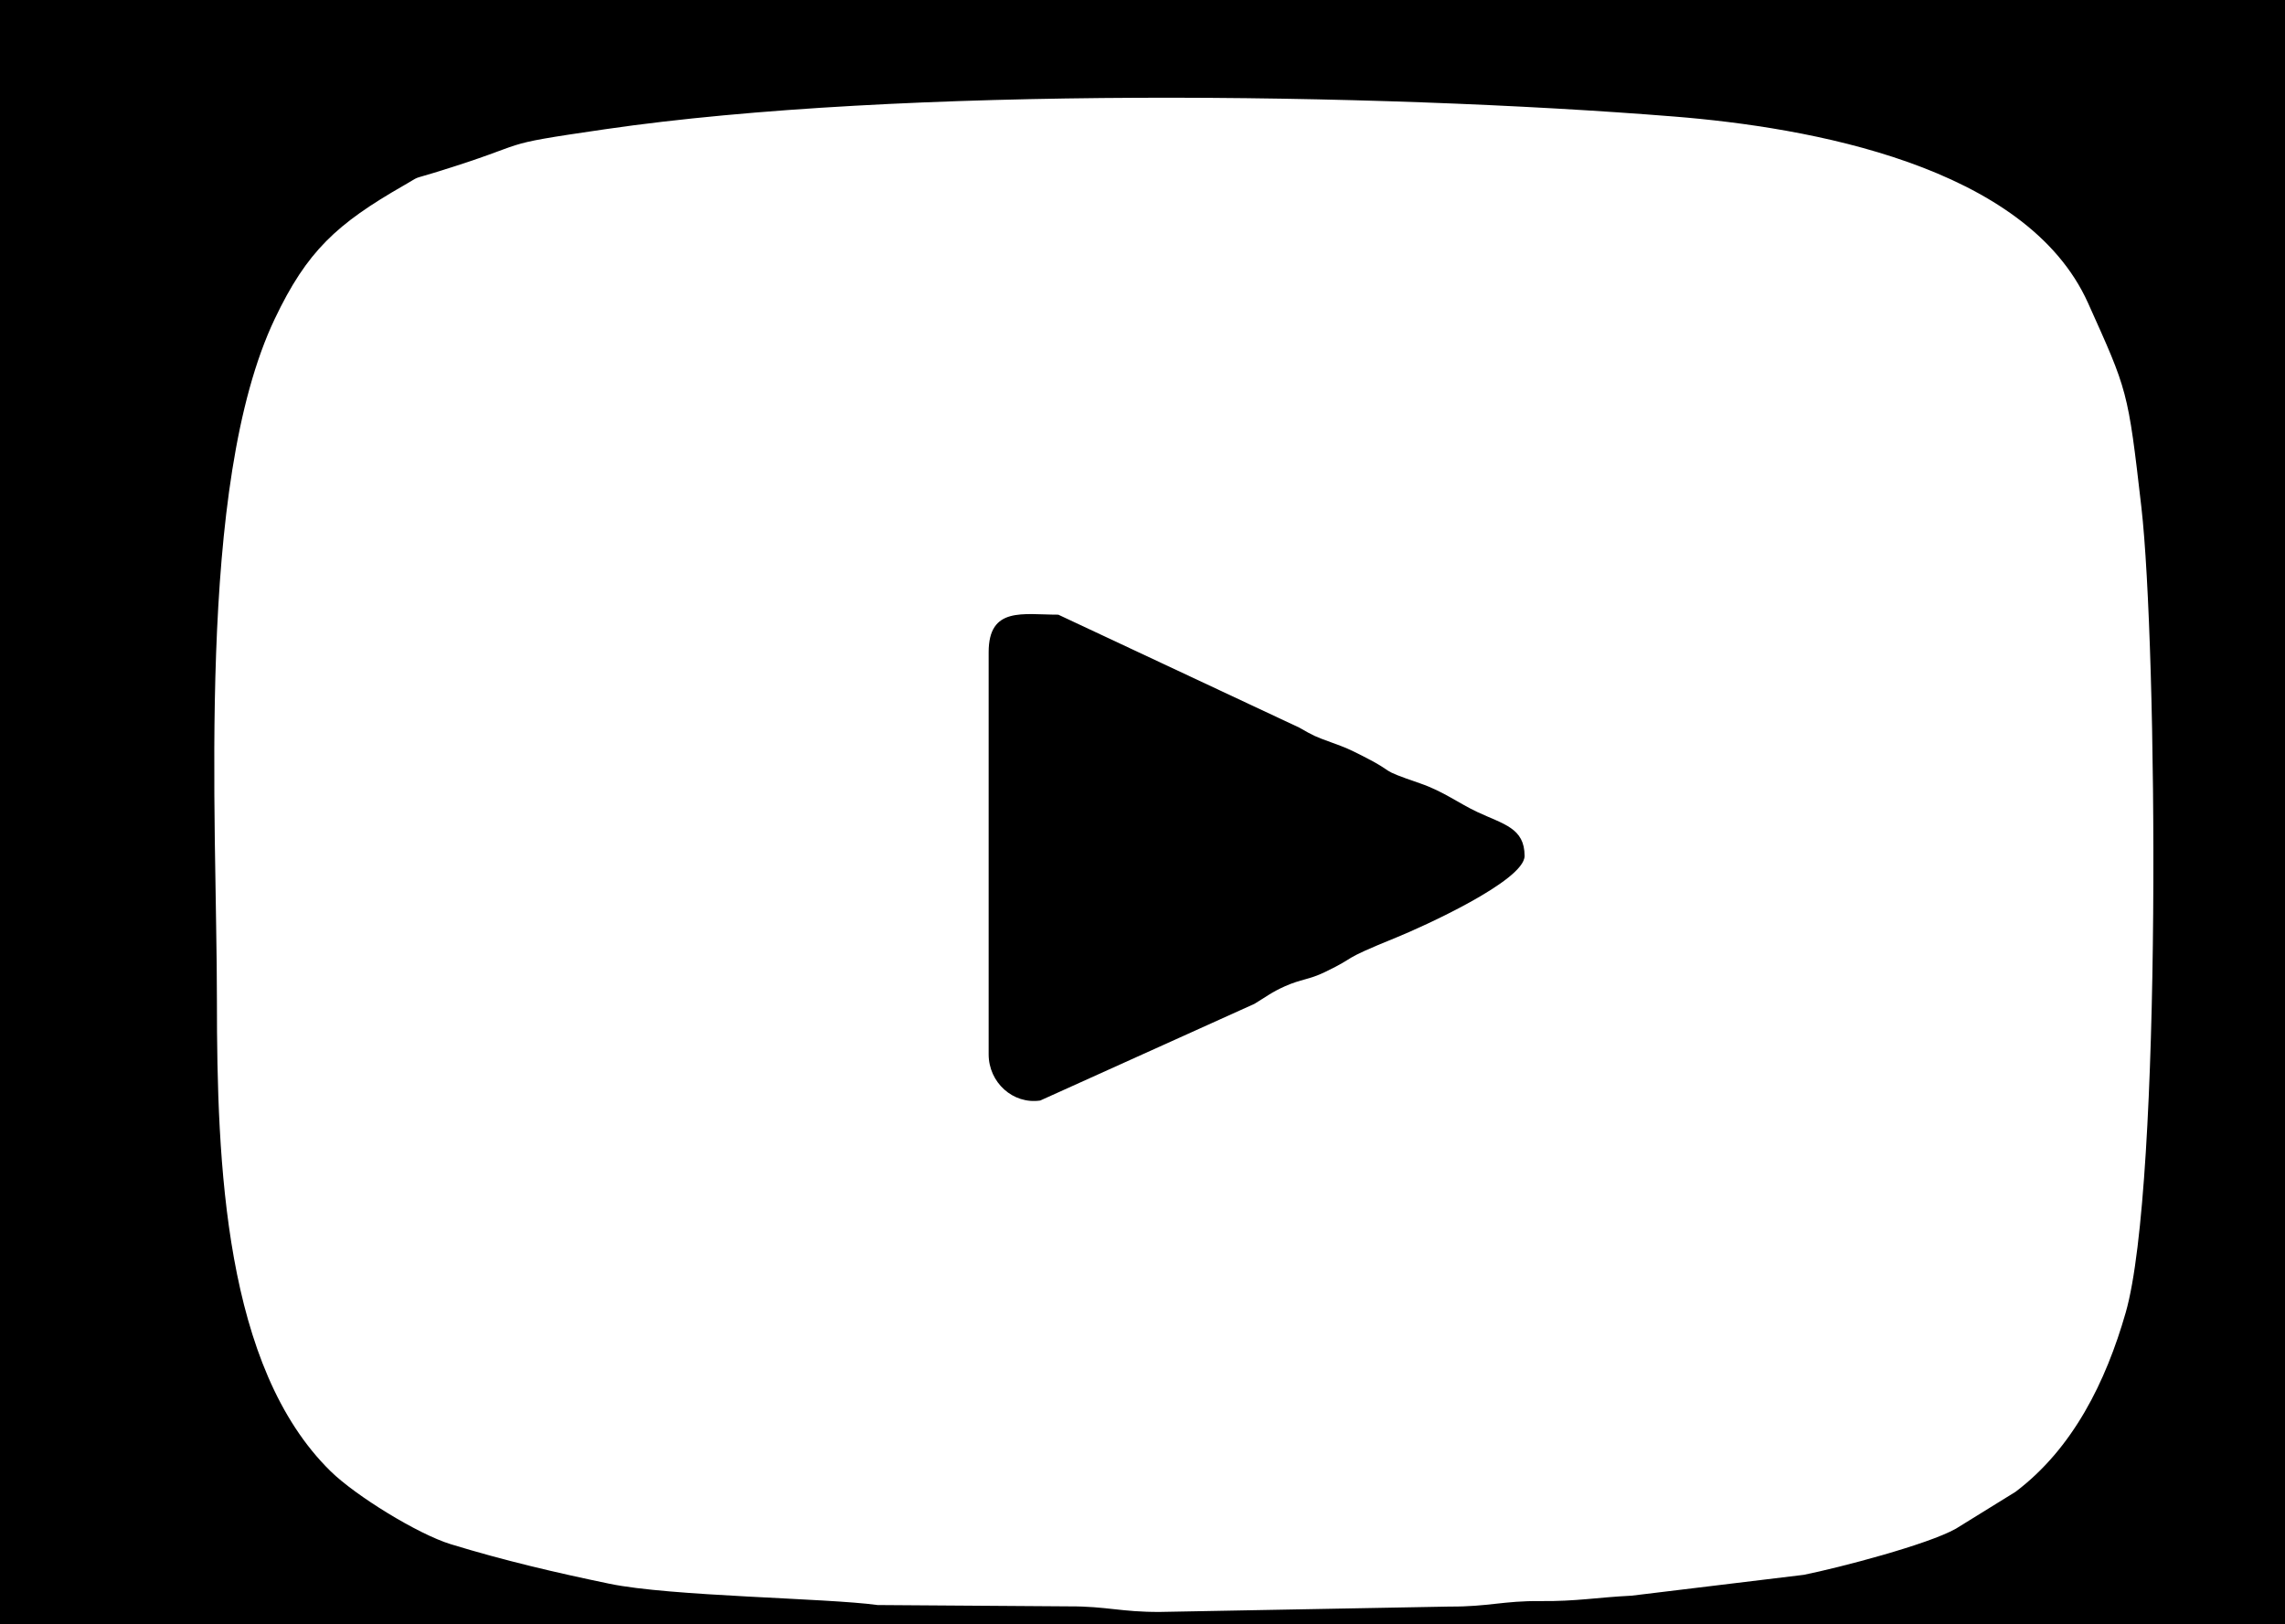
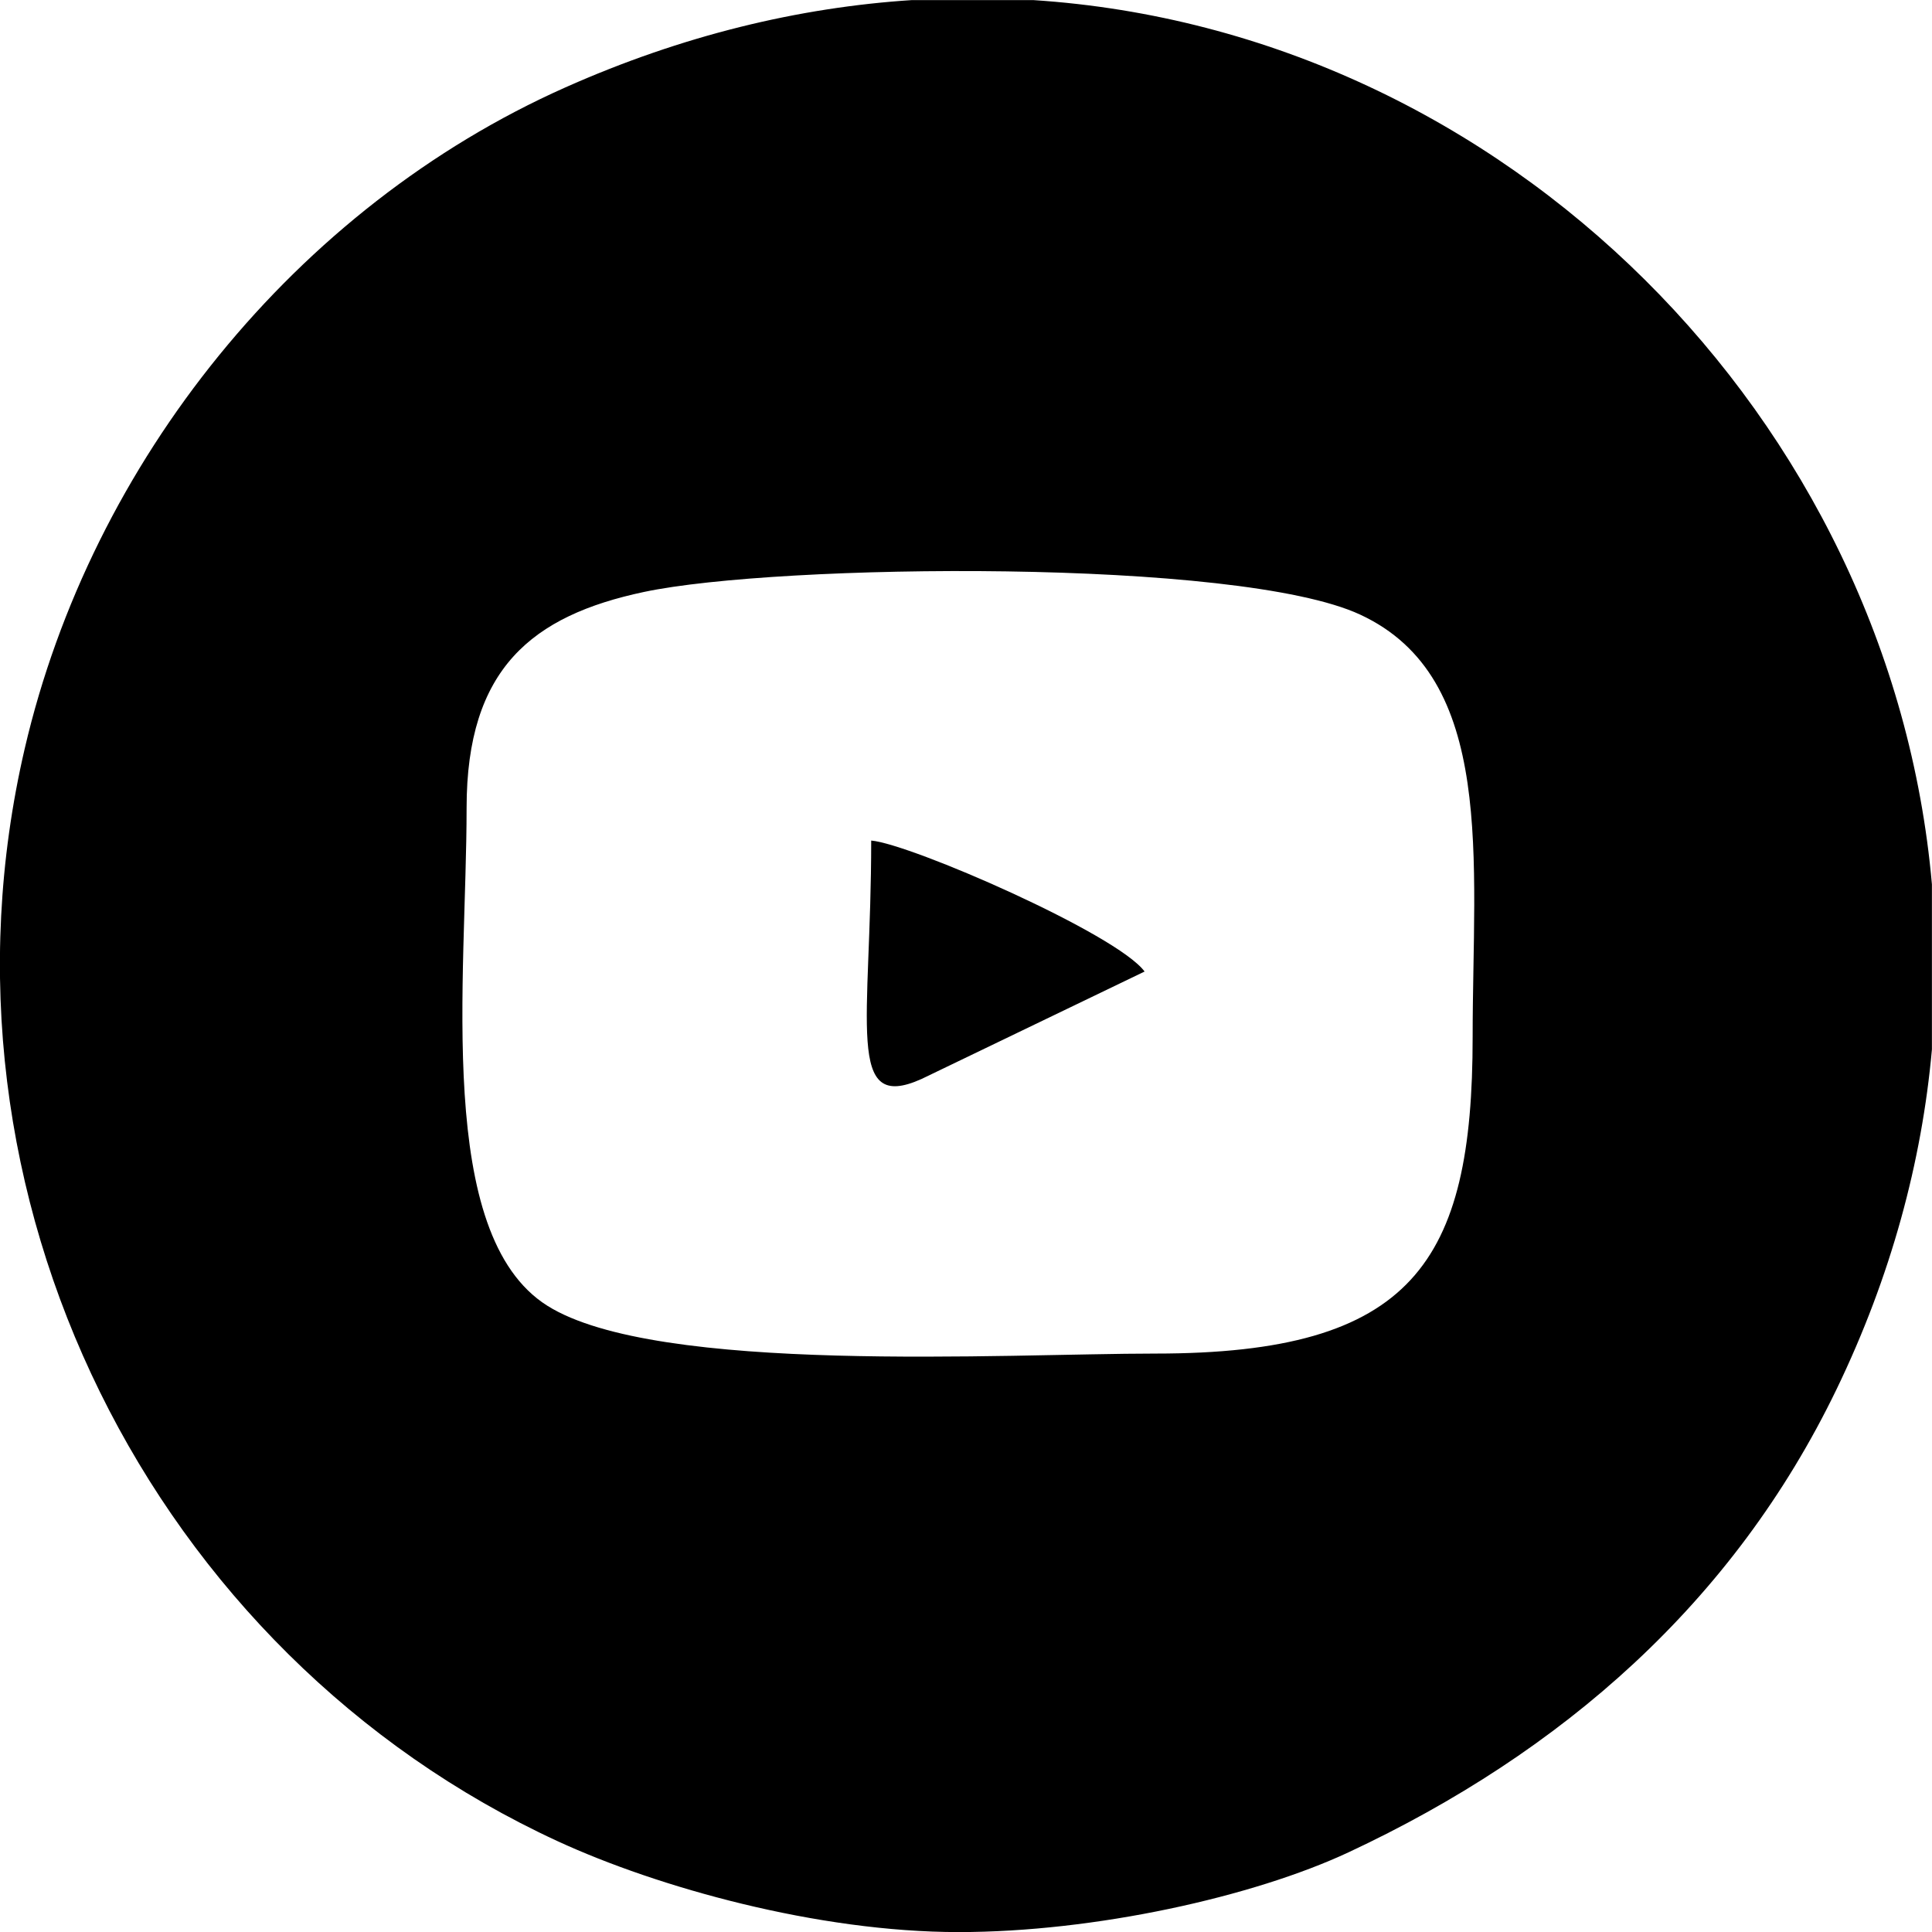
- <svg xmlns="http://www.w3.org/2000/svg" xml:space="preserve" width="40.64mm" height="28.871mm" version="1.1" style="shape-rendering:geometricPrecision; text-rendering:geometricPrecision; image-rendering:optimizeQuality; fill-rule:evenodd; clip-rule:evenodd" viewBox="0 0 4064 2887.12">
+ <svg xmlns="http://www.w3.org/2000/svg" xml:space="preserve" width="1000mm" height="1000mm" version="1.1" style="shape-rendering:geometricPrecision; text-rendering:geometricPrecision; image-rendering:optimizeQuality; fill-rule:evenodd; clip-rule:evenodd" viewBox="0 0 100000 100000">
  <defs>
    <style type="text/css">
   
    .fil0 {fill:black}
   
  </style>
  </defs>
  <g id="Слой_x0020_1">
-     <g id="_2412341194512">
-       <path class="fil0" d="M385.78 1779.98c0,-326.32 -38.17,-916.43 102.98,-1212.98 57.32,-120.42 110.01,-168.76 229.79,-237.38 31.4,-17.99 11.89,-9.52 53.85,-22.41 186.77,-57.37 96.07,-47.1 303.96,-77.35 524.99,-76.41 1368.23,-65.25 1901.29,-22.56 238.26,19.07 625.96,86.65 736.05,331.66 70.43,156.74 70.85,154.22 94.84,362.86 28.21,245.31 37.11,1206.13 -27.82,1432.85 -35.34,123.38 -93.86,241.69 -195.97,318.9l-106.03 65.58c-50.04,28.3 -207.95,69.51 -270.61,82.1l-306.09 37.07c-62.55,3.1 -97.96,10.25 -161.97,9.62 -66.43,-0.65 -92.59,10.16 -161.81,9.76l-514.98 9.54c-69.11,0.39 -95.23,-10.16 -161.69,-9.89l-340.77 -2.38c-91.36,-12.53 -367.93,-15.24 -476.87,-37.86 -96.12,-19.96 -187.03,-41.21 -282.35,-70.37 -58.16,-17.79 -169.01,-86.06 -213.52,-129.68 -188.72,-184.98 -202.28,-546.29 -202.28,-837.08zm-1601.35 -286.09c0,211.23 16.76,413.84 56.4,611.12 42.45,211.26 55.24,282.89 125.81,493.98l328.66 682.03c31.64,53.03 43.66,81.03 82.34,127.42 136.91,164.22 207.35,295.26 373.92,446.02 8.5,7.69 1.85,1.05 9.92,9.15 150.13,150.6 235.35,229.64 428.06,363.25l248.03 161.92c47.72,28.72 81.9,46.02 129.44,70.76 25.83,13.44 40.61,25.31 66.33,38.54 159.65,82.04 418.51,172.33 587.74,222.57 465.5,138.17 1029.31,156.76 1505.57,59.28 229.67,-47.01 493.64,-109.51 702.41,-212.75 192.73,-95.32 392.68,-190.23 565.75,-320.86l247.39 -181.63c55,-43.06 106.99,-108.35 161.02,-144.07l244.74 -260.57c31.45,-38.95 56.25,-72.08 87.06,-113.15 101.63,-135.46 202.14,-273.14 280.08,-425.48 8.72,-17.04 7.61,-14.34 16.75,-30.92 31.24,-56.7 67.05,-116.61 89.04,-177.94 9.91,-27.64 2.16,-11.23 13.75,-33.92l150.43 -402.6 80.3 -329.73c81.9,-399.35 93.31,-849.14 1.54,-1249.17 -32.68,-142.43 -29.13,-164.45 -80.68,-329.34l-101.74 -298.74c-47.39,-118.56 -106.38,-230.32 -162.84,-342.51l-400.94 -571.57c-11.66,-10.53 -13.97,-12.61 -23.36,-24.3 -109.58,-136.41 -323.03,-336.07 -469.62,-445.64l-571.82 -352.95c-30.93,-13.82 -45.94,-19.22 -72.31,-32.55 -164.41,-83.05 -341.39,-130.07 -516.94,-188.5l-427.95 -86.82 -389.53 -20.34c-226.37,0 -516.28,13.02 -730.81,69.9 -26.12,6.93 -59.38,16.03 -83.65,21.21l-464.07 146.04c-287.26,109.2 -536.67,267.85 -784.38,445.44l-327.21 292.5c-100.59,100.63 -206.6,205.36 -288.28,321.9 -29.37,41.92 -59.21,78.92 -86.24,123.51 -7.47,12.33 -9.8,16.25 -19.39,28.29l-62.13 90.42c-69.35,105.75 -126.79,218.92 -185.14,329.74 -107.22,203.67 -180.49,463.51 -243.76,681.14 -24.76,85.19 -48.07,258.52 -60.61,349.42 -17.1,124 -29.08,249.56 -29.08,390.5z" />
-       <path class="fil0" d="M1758.37 1160.12l0 715.22c0,50.32 43.38,89.35 91.75,82.23l380.94 -171.96c20.63,-12.46 30.83,-20.86 54.45,-31.35 29.15,-12.93 42.3,-11.41 70.41,-24.93 63.35,-30.47 20.12,-18.14 128.49,-62.17 43.63,-17.73 227.15,-100.33 227.15,-144.66 0,-49.66 -36.94,-56.12 -83.99,-78.1 -32.43,-15.15 -60.31,-36.68 -101.64,-50.89 -80.78,-27.78 -37.35,-16.05 -103.27,-49.26 -23.43,-11.8 -28.54,-14.15 -53.18,-23.08 -31.17,-11.3 -32.46,-11.98 -58.81,-26.99l-428.39 -200.81c-62.85,0 -123.91,-14.95 -123.91,66.75z" />
+     <g id="_2476916962544">
+       <path class="fil0" d="M59809.55 70060.7c-7777.06,0 -25803.37,1099.68 -31479.69,-2476.2 -5836.27,-3676.84 -4178.82,-16927 -4178.82,-25772.47 0,-7211.52 3392.33,-9944.93 9182.84,-11173.1 6952.72,-1474.71 30755.42,-1752.19 37062.56,1170.54 7063.06,3273 5827.29,12695.2 5827.29,21867.02 0,11681.33 -3098.29,16384.21 -16414.18,16384.21zm-12602.1 -70056.57l6267.16 0c24512,1590.19 44408.96,21749.2 46521.25,45771.19l0 8543.22c-521.77,5809.39 -2110.15,11737.46 -4937.73,17593.17 -5326.48,11031.17 -14209.73,18794.24 -25242.04,23956.46 -4942.01,2312.27 -13148.24,4135.96 -20194.62,4135.96 -7304.91,0 -15575.09,-2312.7 -20757.87,-4703.73 -21022.17,-9698.19 -32954.53,-33446.53 -27585.71,-56545.78 3454.77,-14863.83 14043.8,-28020.5 27973.18,-34224.98 6064.23,-2701.17 12104.93,-4147.28 17956.38,-4525.51z" />
+       <path class="fil0" d="M59243.52 50286.53c-1431.85,-1950.48 -12125.88,-6611.32 -14150.28,-6779.51 0,9437.99 -1372.2,14134.9 2609.46,12338.95l11540.82 -5559.44z" />
    </g>
  </g>
</svg>
